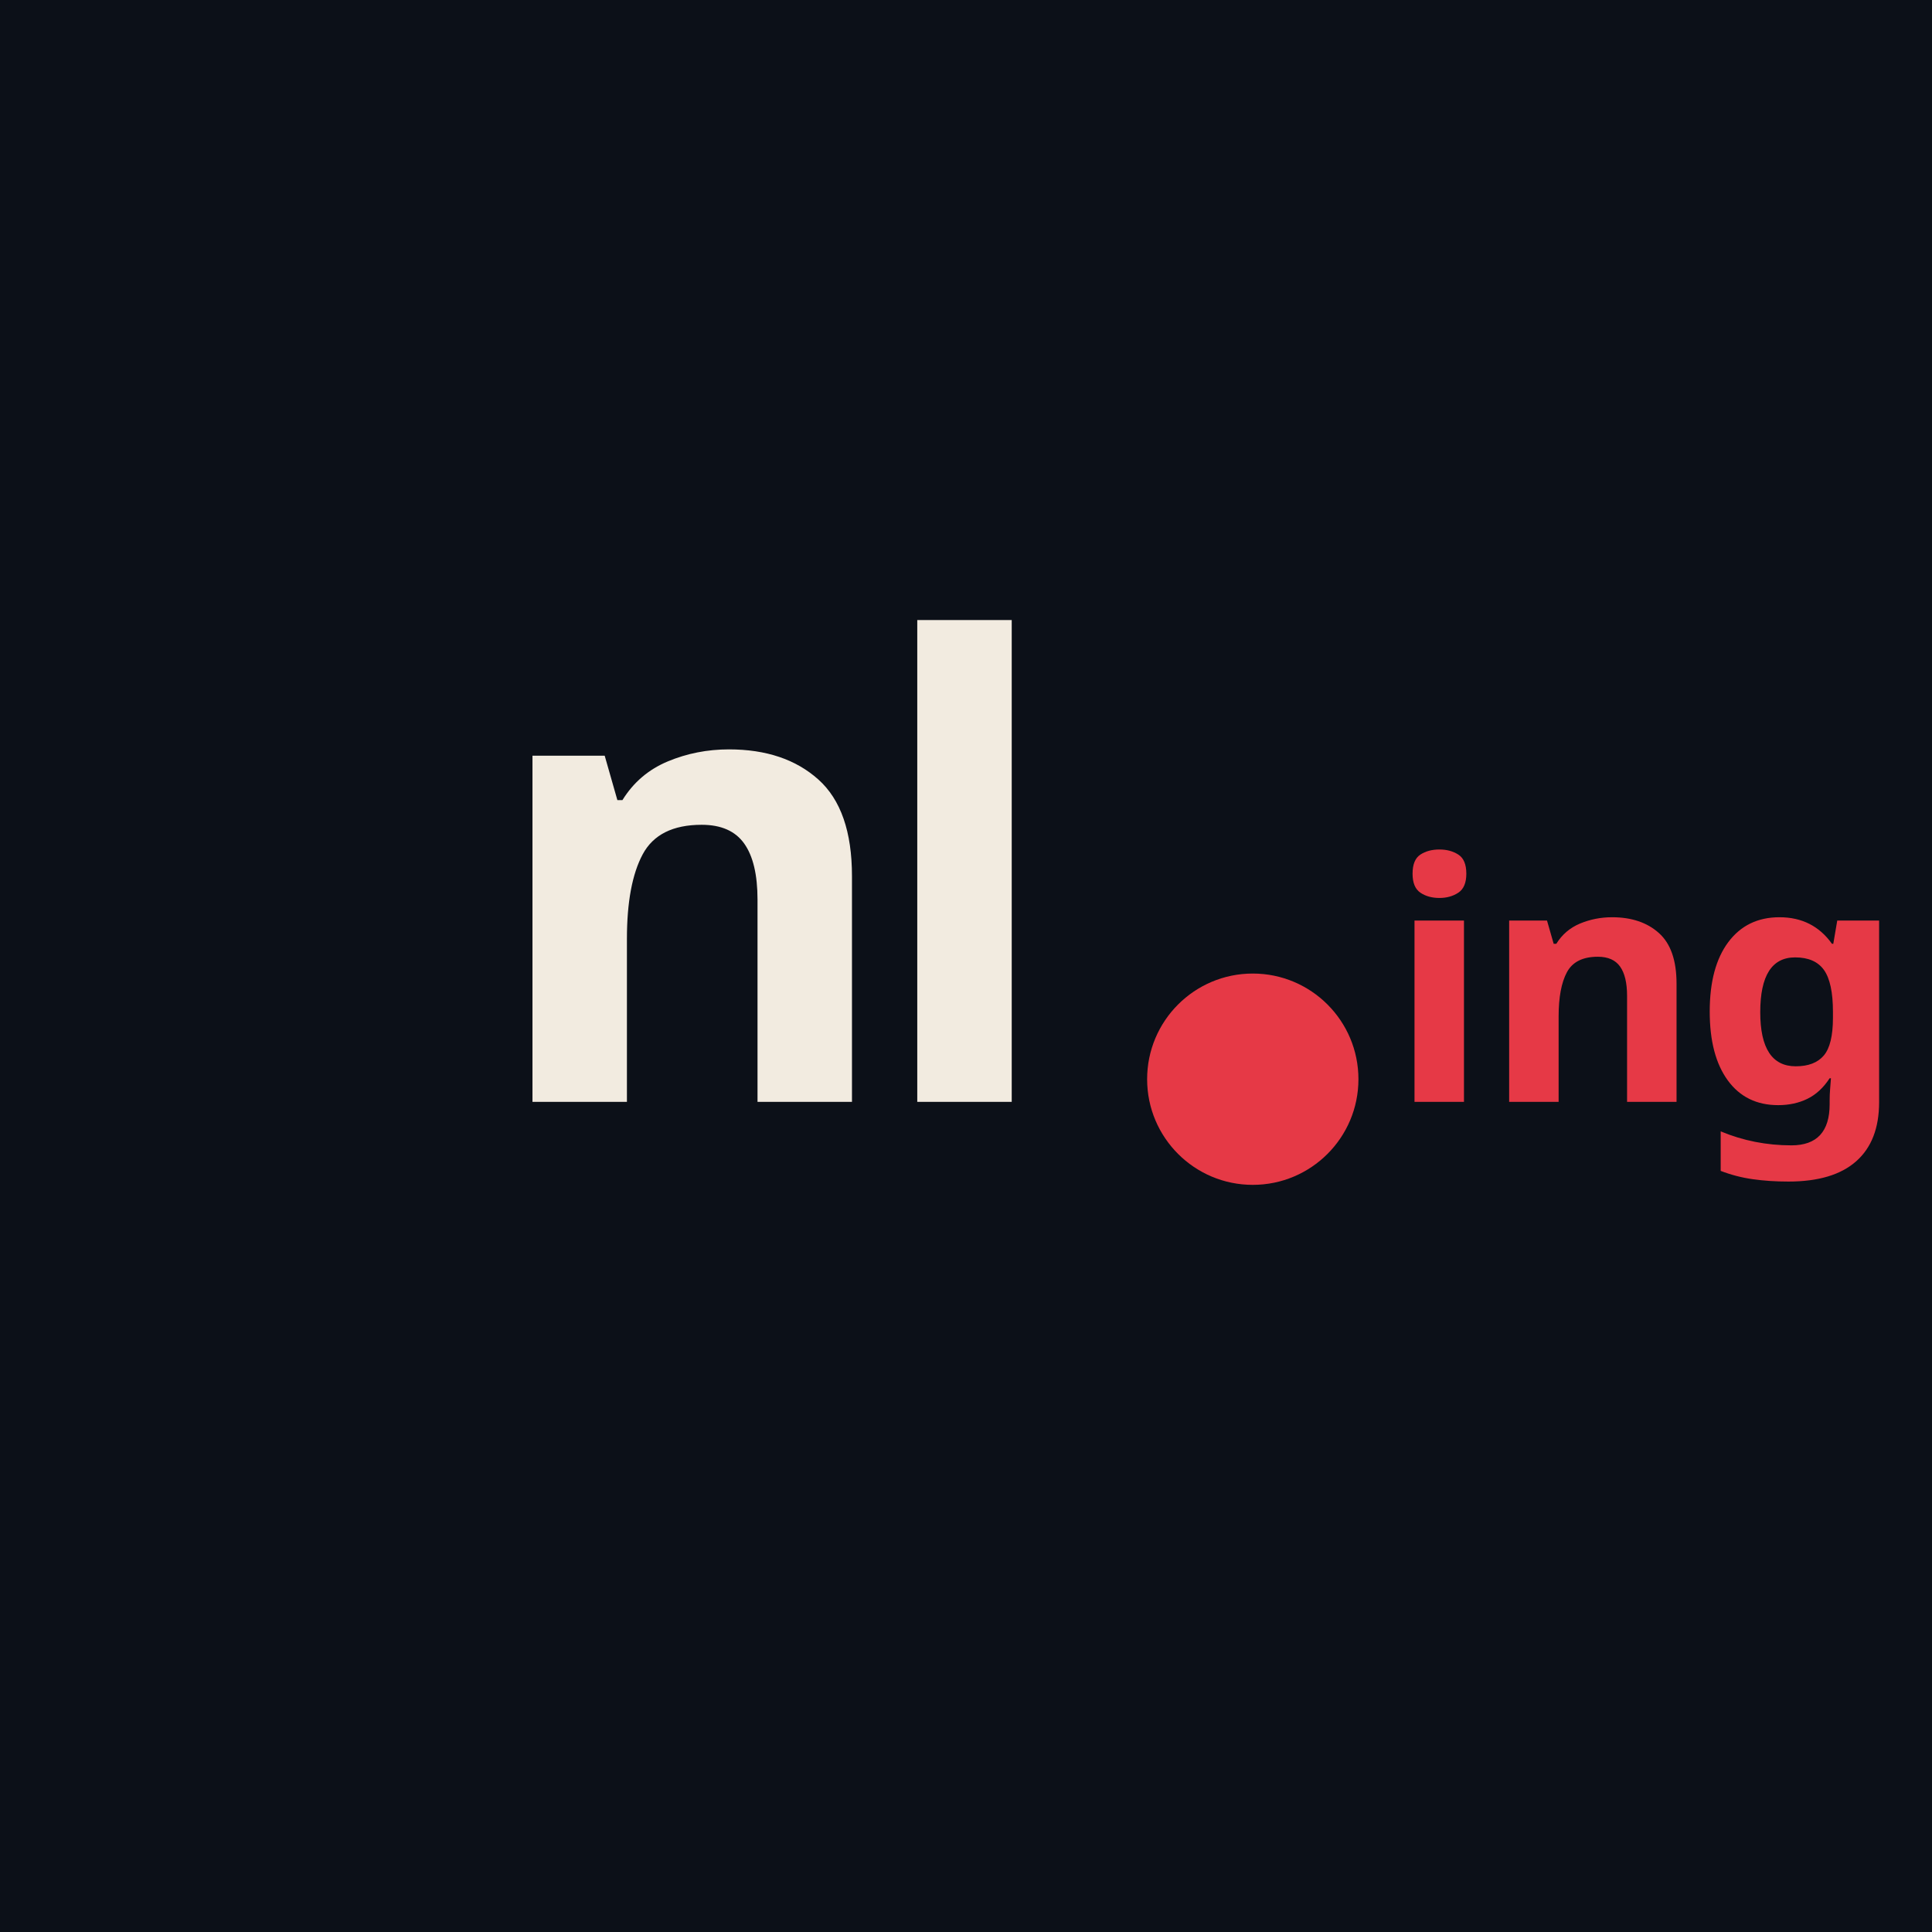
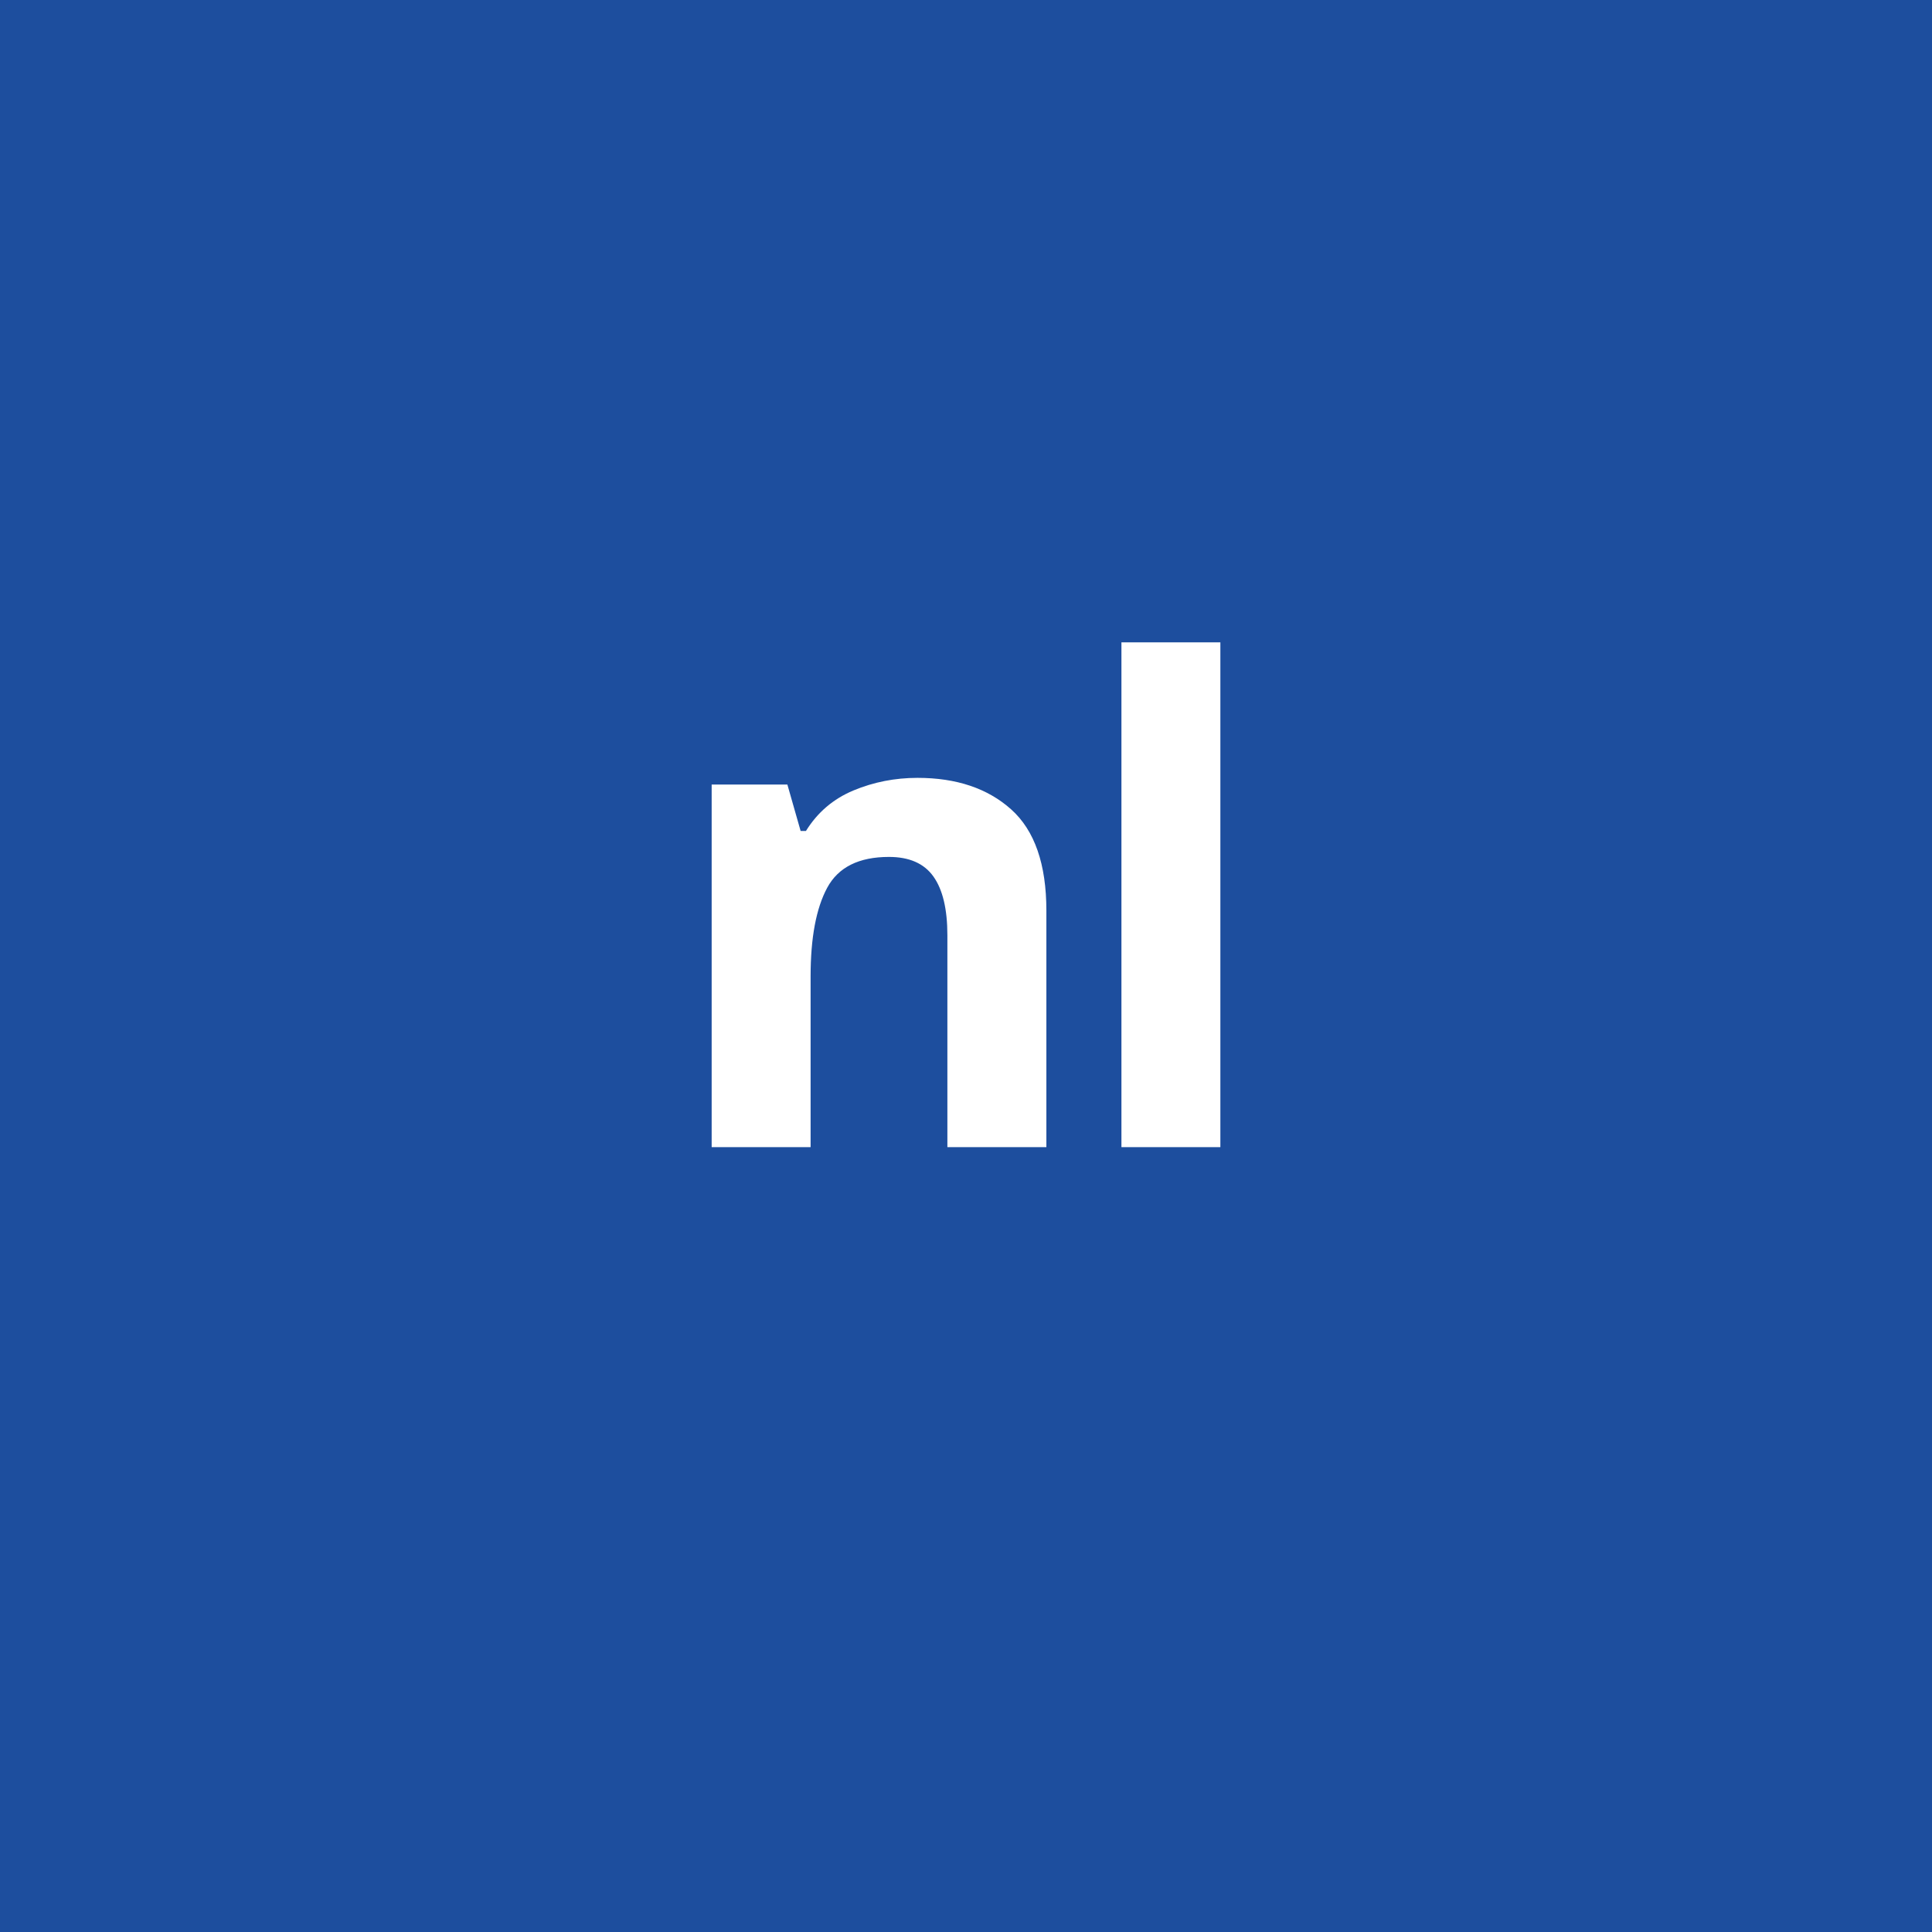
<svg xmlns="http://www.w3.org/2000/svg" viewBox="0 0 512 512" role="img" aria-label="nllearn.ing">
-   <rect width="512" height="512" fill="#0c1018" />
-   <text x="128" y="292" font-family="ui-sans-serif, system-ui, sans-serif" font-size="168" font-weight="700" letter-spacing="-0.05em" fill="#f2ebe0">
+   <rect width="512" height="512" fill="#1d4e9e" />
+   <text x="256" y="304" text-anchor="middle" font-family="ui-sans-serif, system-ui, sans-serif" font-size="176" font-weight="700" letter-spacing="-0.04em" fill="#ffffff">
    nl
  </text>
-   <circle cx="332" cy="286" r="28" fill="#e63946" />
-   <text x="368" y="292" font-family="ui-sans-serif, system-ui, sans-serif" font-size="88" font-weight="700" letter-spacing="-0.02em" fill="#e63946">
-     ing
-   </text>
</svg>
